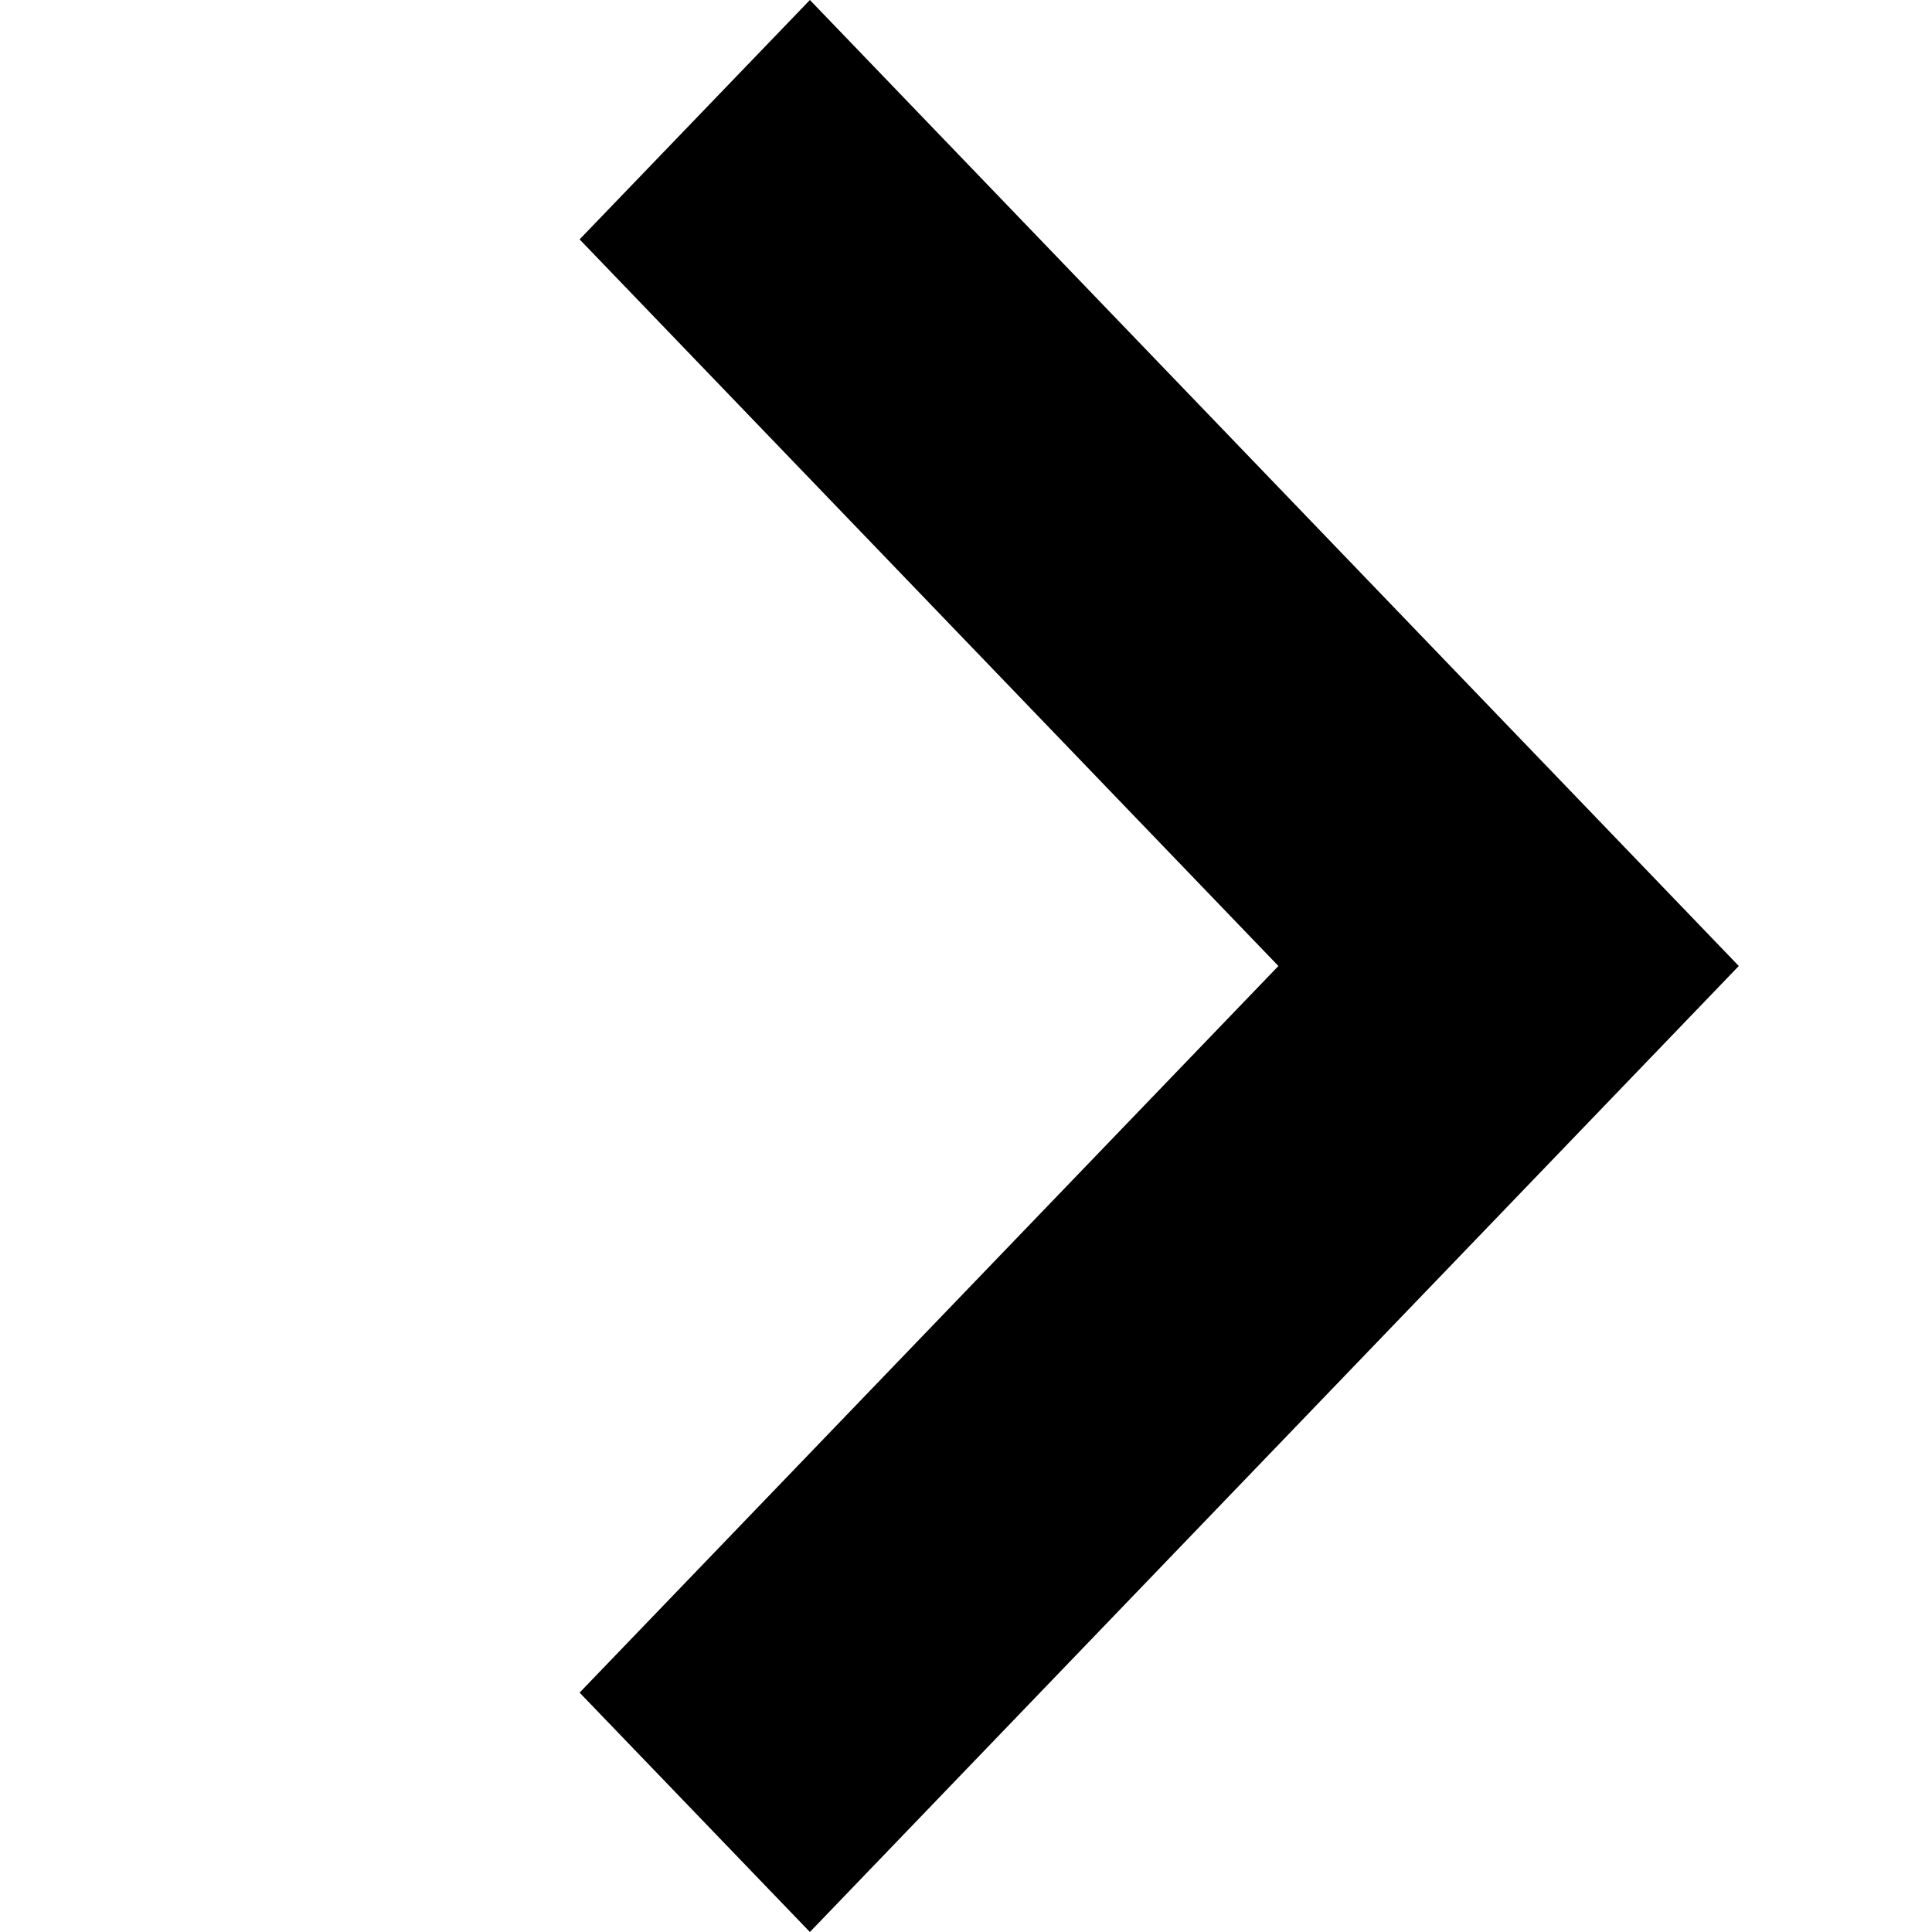
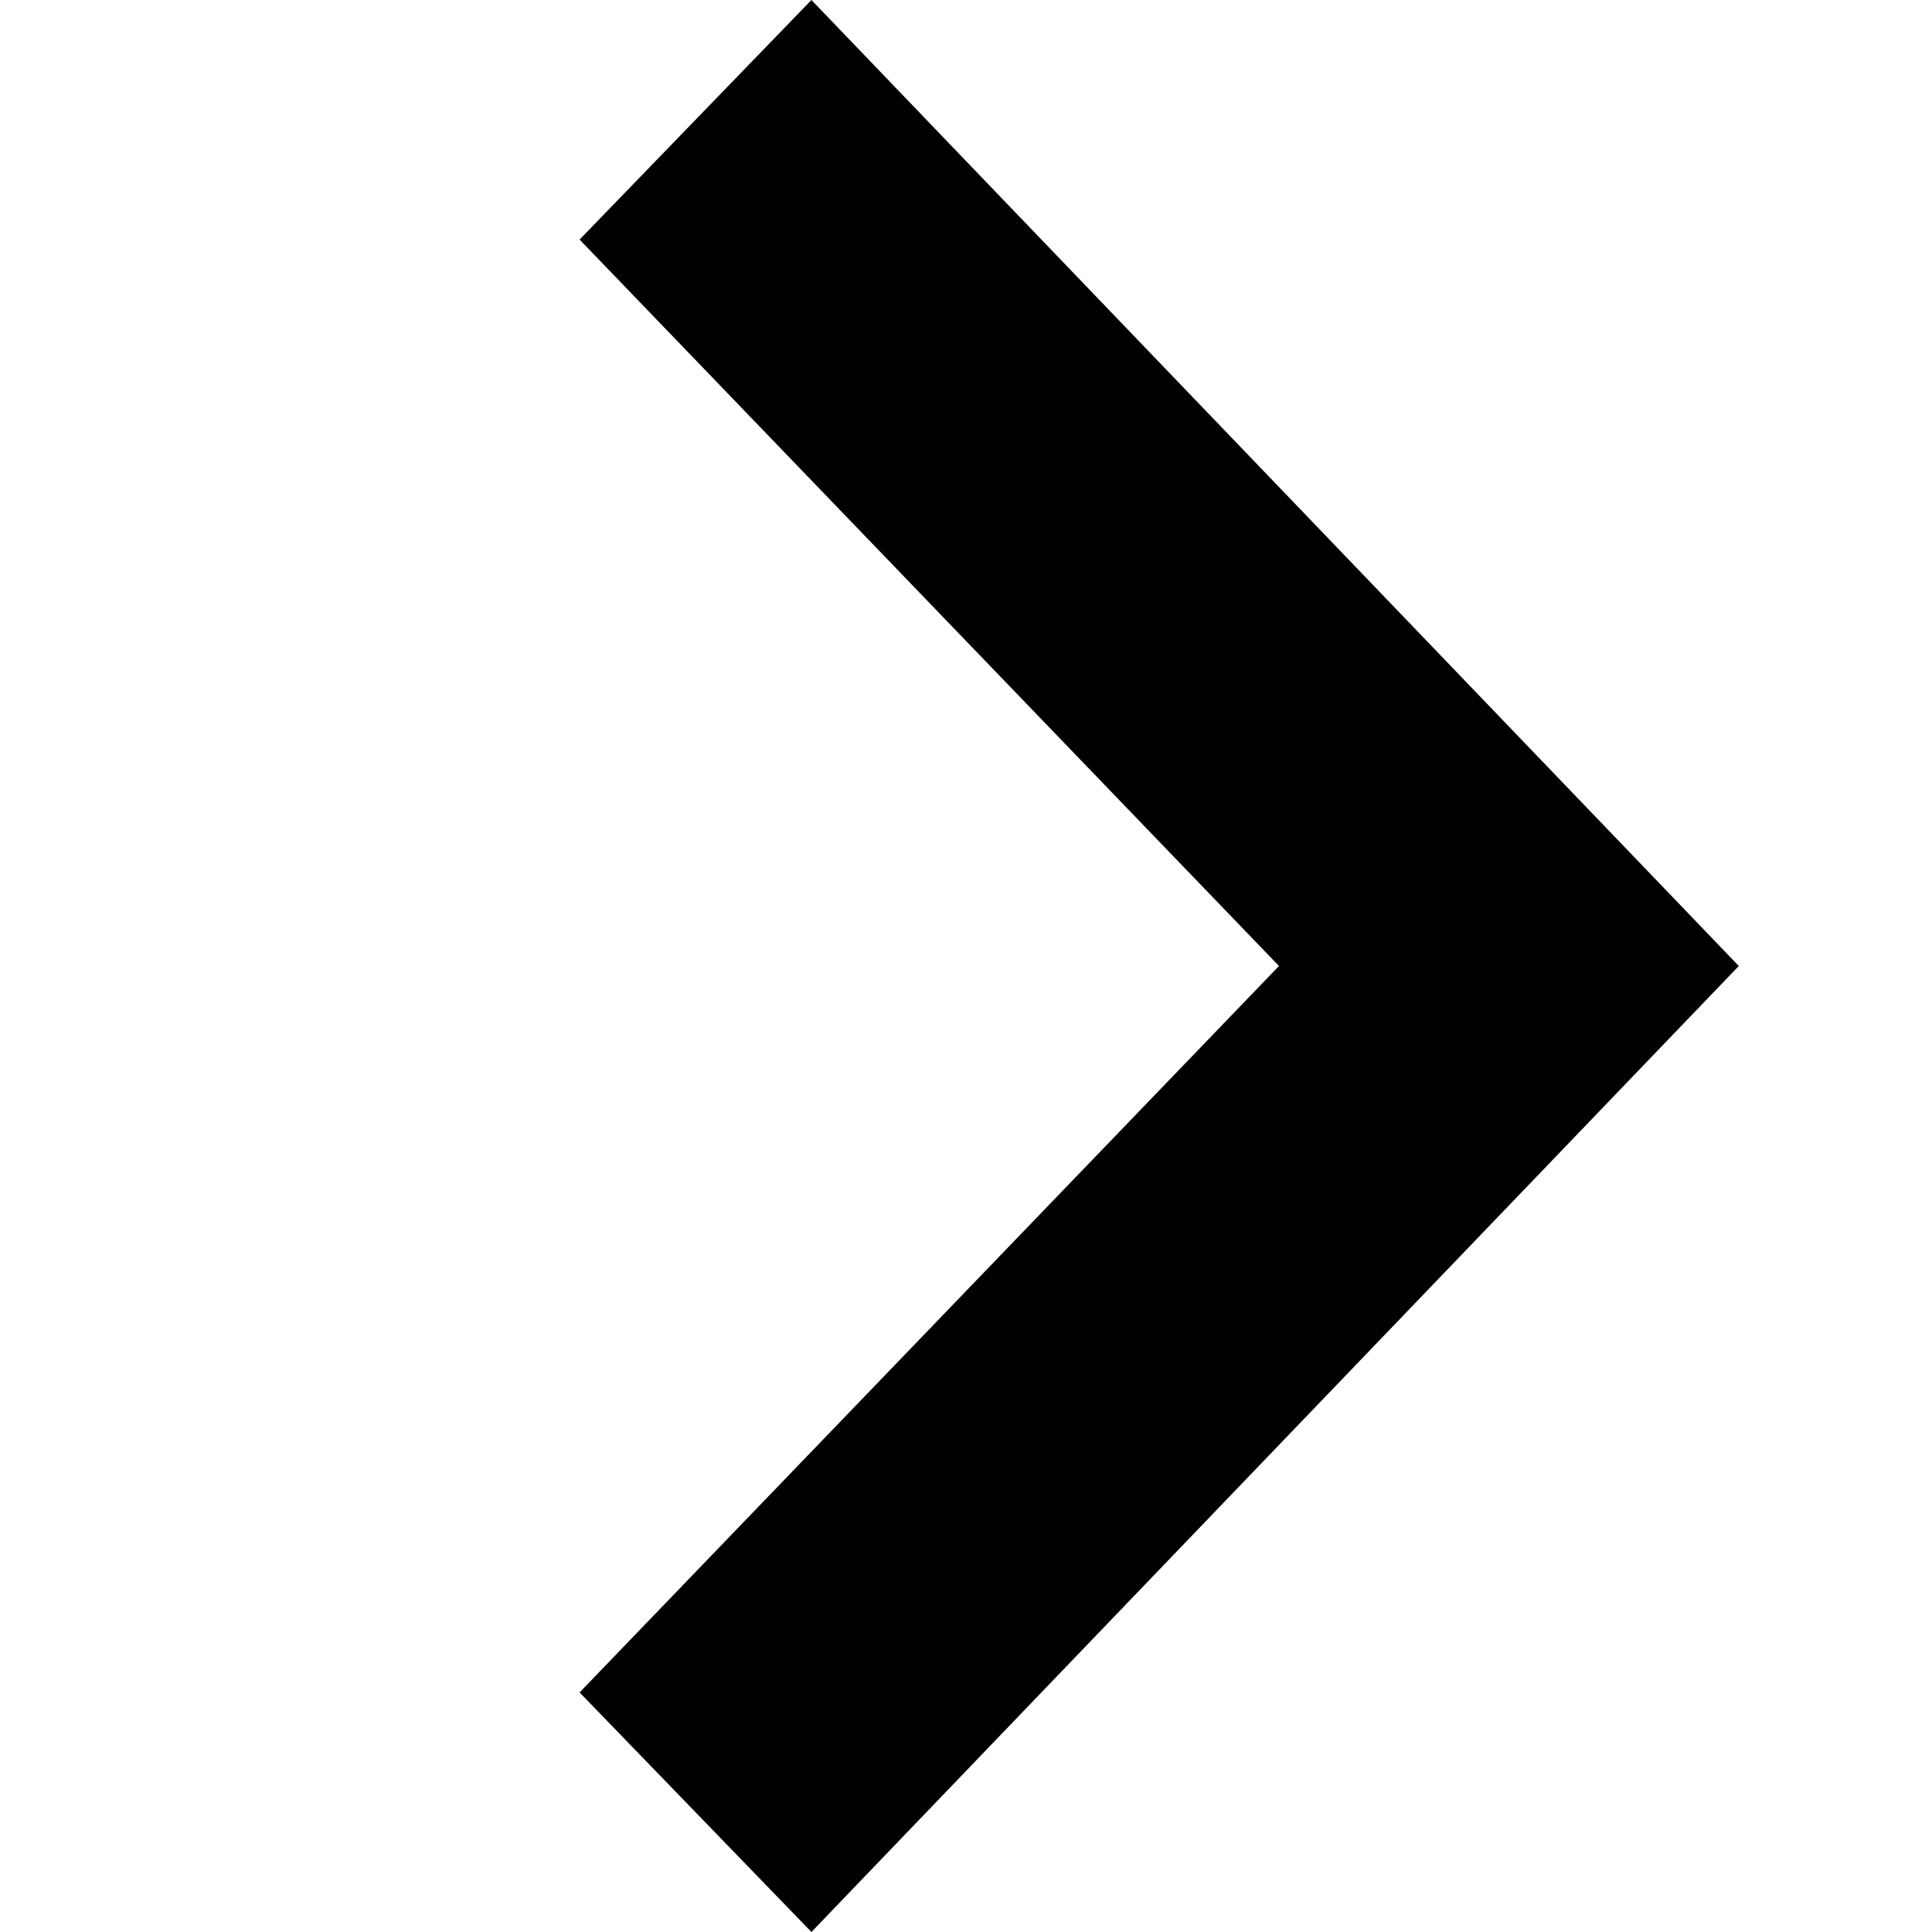
- <svg xmlns="http://www.w3.org/2000/svg" id="pagination-arrow-right" width="10" height="10" viewBox="0 0 10 10" fill="currentColor">
-   <path fill-rule="evenodd" clip-rule="evenodd" d="M4.192 -5.20835e-08L3 1.239L6.617 5L3 8.761L4.192 10L9 5L4.192 -5.20835e-08Z" />
+ <svg xmlns="http://www.w3.org/2000/svg" viewBox="0 0 10 10" fill="currentColor">
+   <path fill-rule="evenodd" clip-rule="evenodd" d="m4.2 0-1.2 1.24 3.62 3.76-3.62 3.76 1.2 1.24 4.8-5-4.8-5Z" />
</svg>
